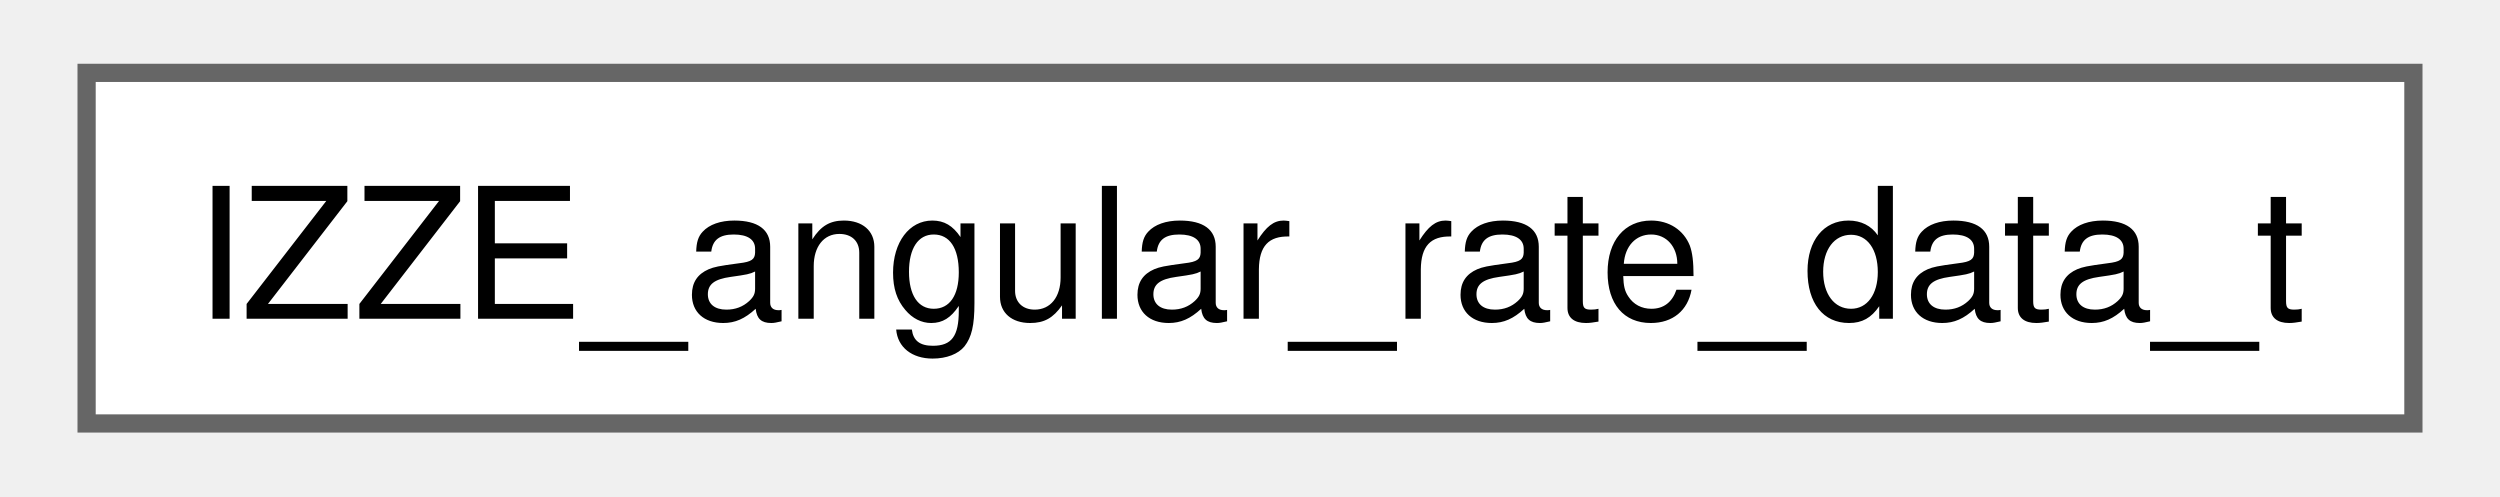
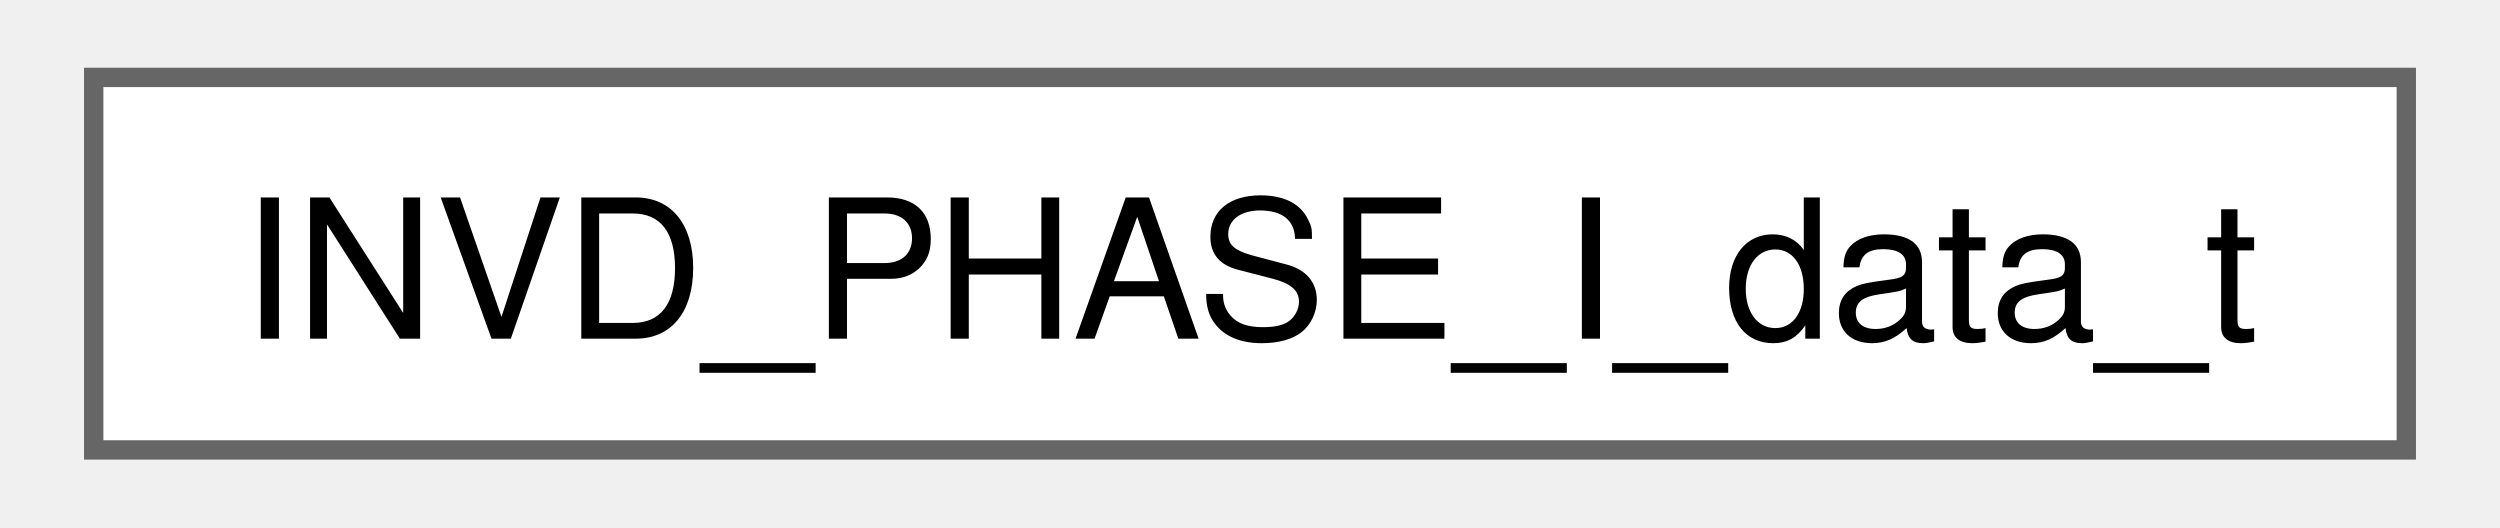
- <svg xmlns="http://www.w3.org/2000/svg" xmlns:xlink="http://www.w3.org/1999/xlink" width="136pt" height="27pt" viewBox="0.00 0.00 135.75 27.25">
+ <svg xmlns="http://www.w3.org/2000/svg" xmlns:xlink="http://www.w3.org/1999/xlink" width="128pt" height="27pt" viewBox="0.00 0.00 127.50 27.25">
  <g id="graph0" class="graph" transform="scale(1 1) rotate(0) translate(4 23.25)">
    <g id="Node000000" class="node">
      <g id="a_Node000000">
-         <a xlink:href="structIZZE__angular__rate__data__t.html" target="_top" xlink:title=" ">
-           <polygon fill="white" stroke="#666666" points="127.75,-19.25 0,-19.25 0,0 127.75,0 127.75,-19.25" />
-           <text text-anchor="middle" x="63.88" y="-5.75" font-family="Helvetica,sans-Serif" font-size="10.00">IZZE_angular_rate_data_t</text>
+         <a xlink:href="structINVD__PHASE__I__data__t.html" target="_top" xlink:title=" ">
+           <polygon fill="white" stroke="#666666" points="119.5,-19.25 0,-19.25 0,0 119.5,0 119.5,-19.25" />
+           <text text-anchor="middle" x="59.75" y="-5.75" font-family="Helvetica,sans-Serif" font-size="10.00">INVD_PHASE_I_data_t</text>
        </a>
      </g>
    </g>
  </g>
</svg>
